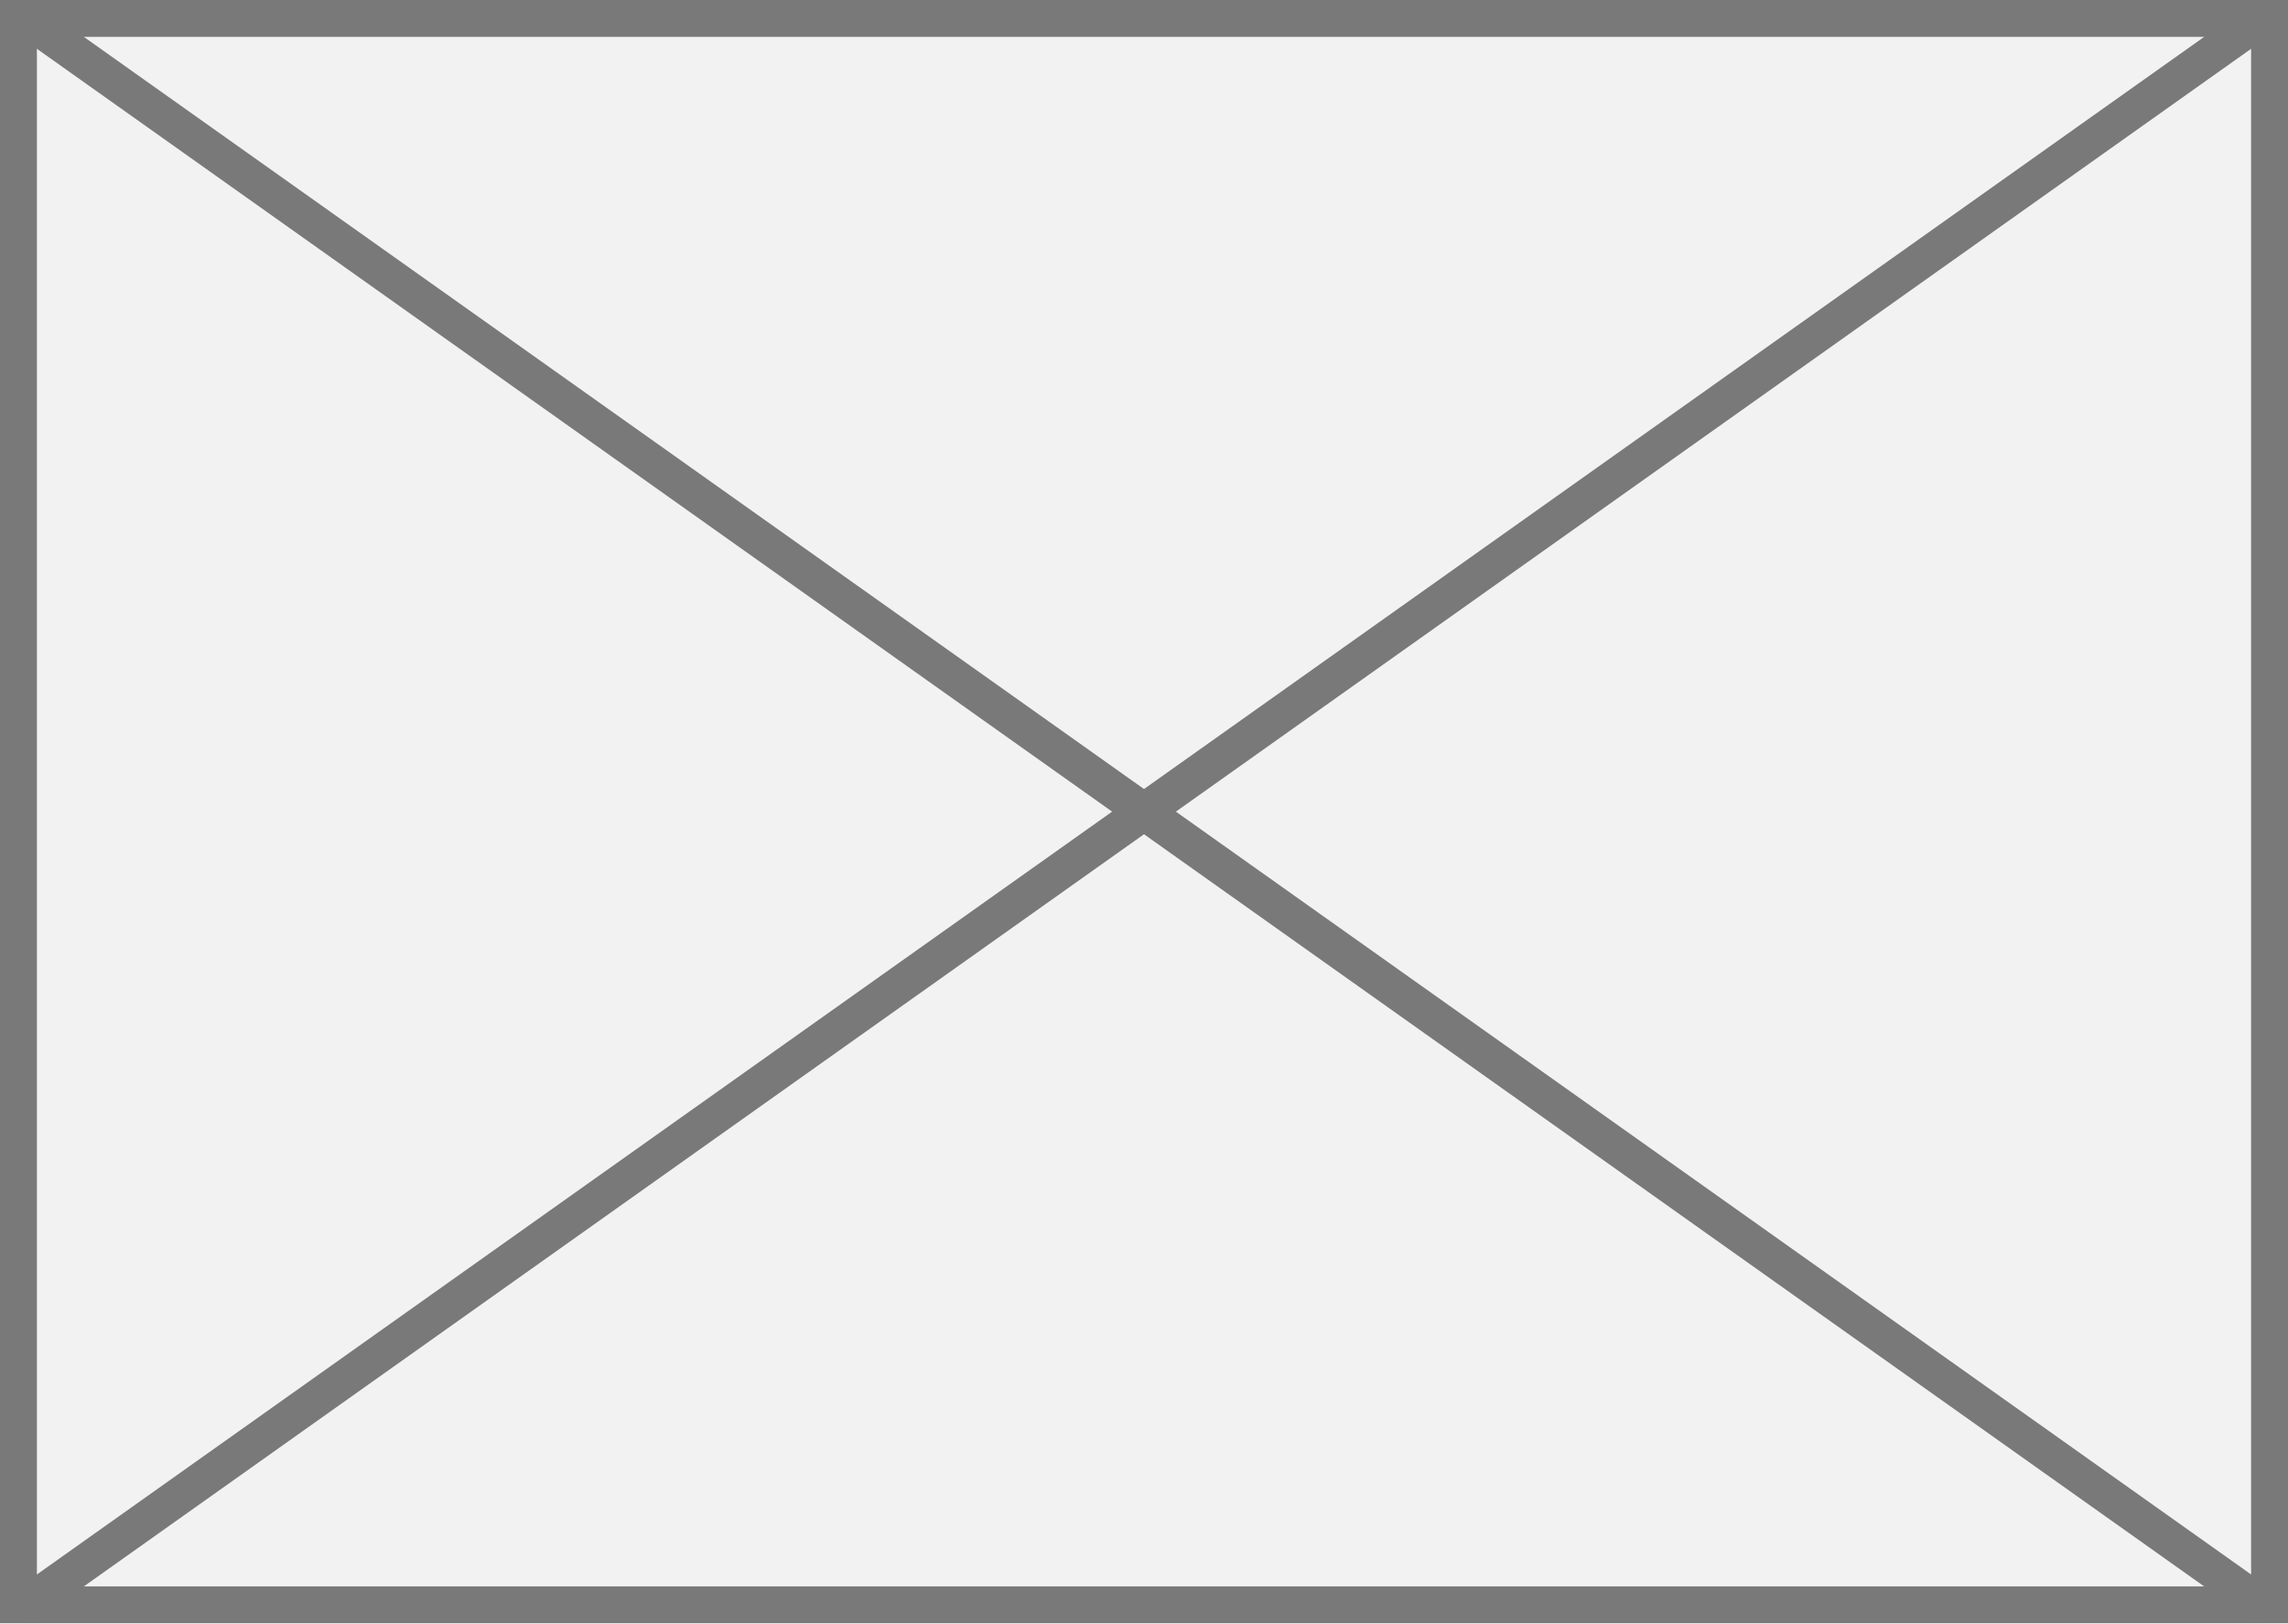
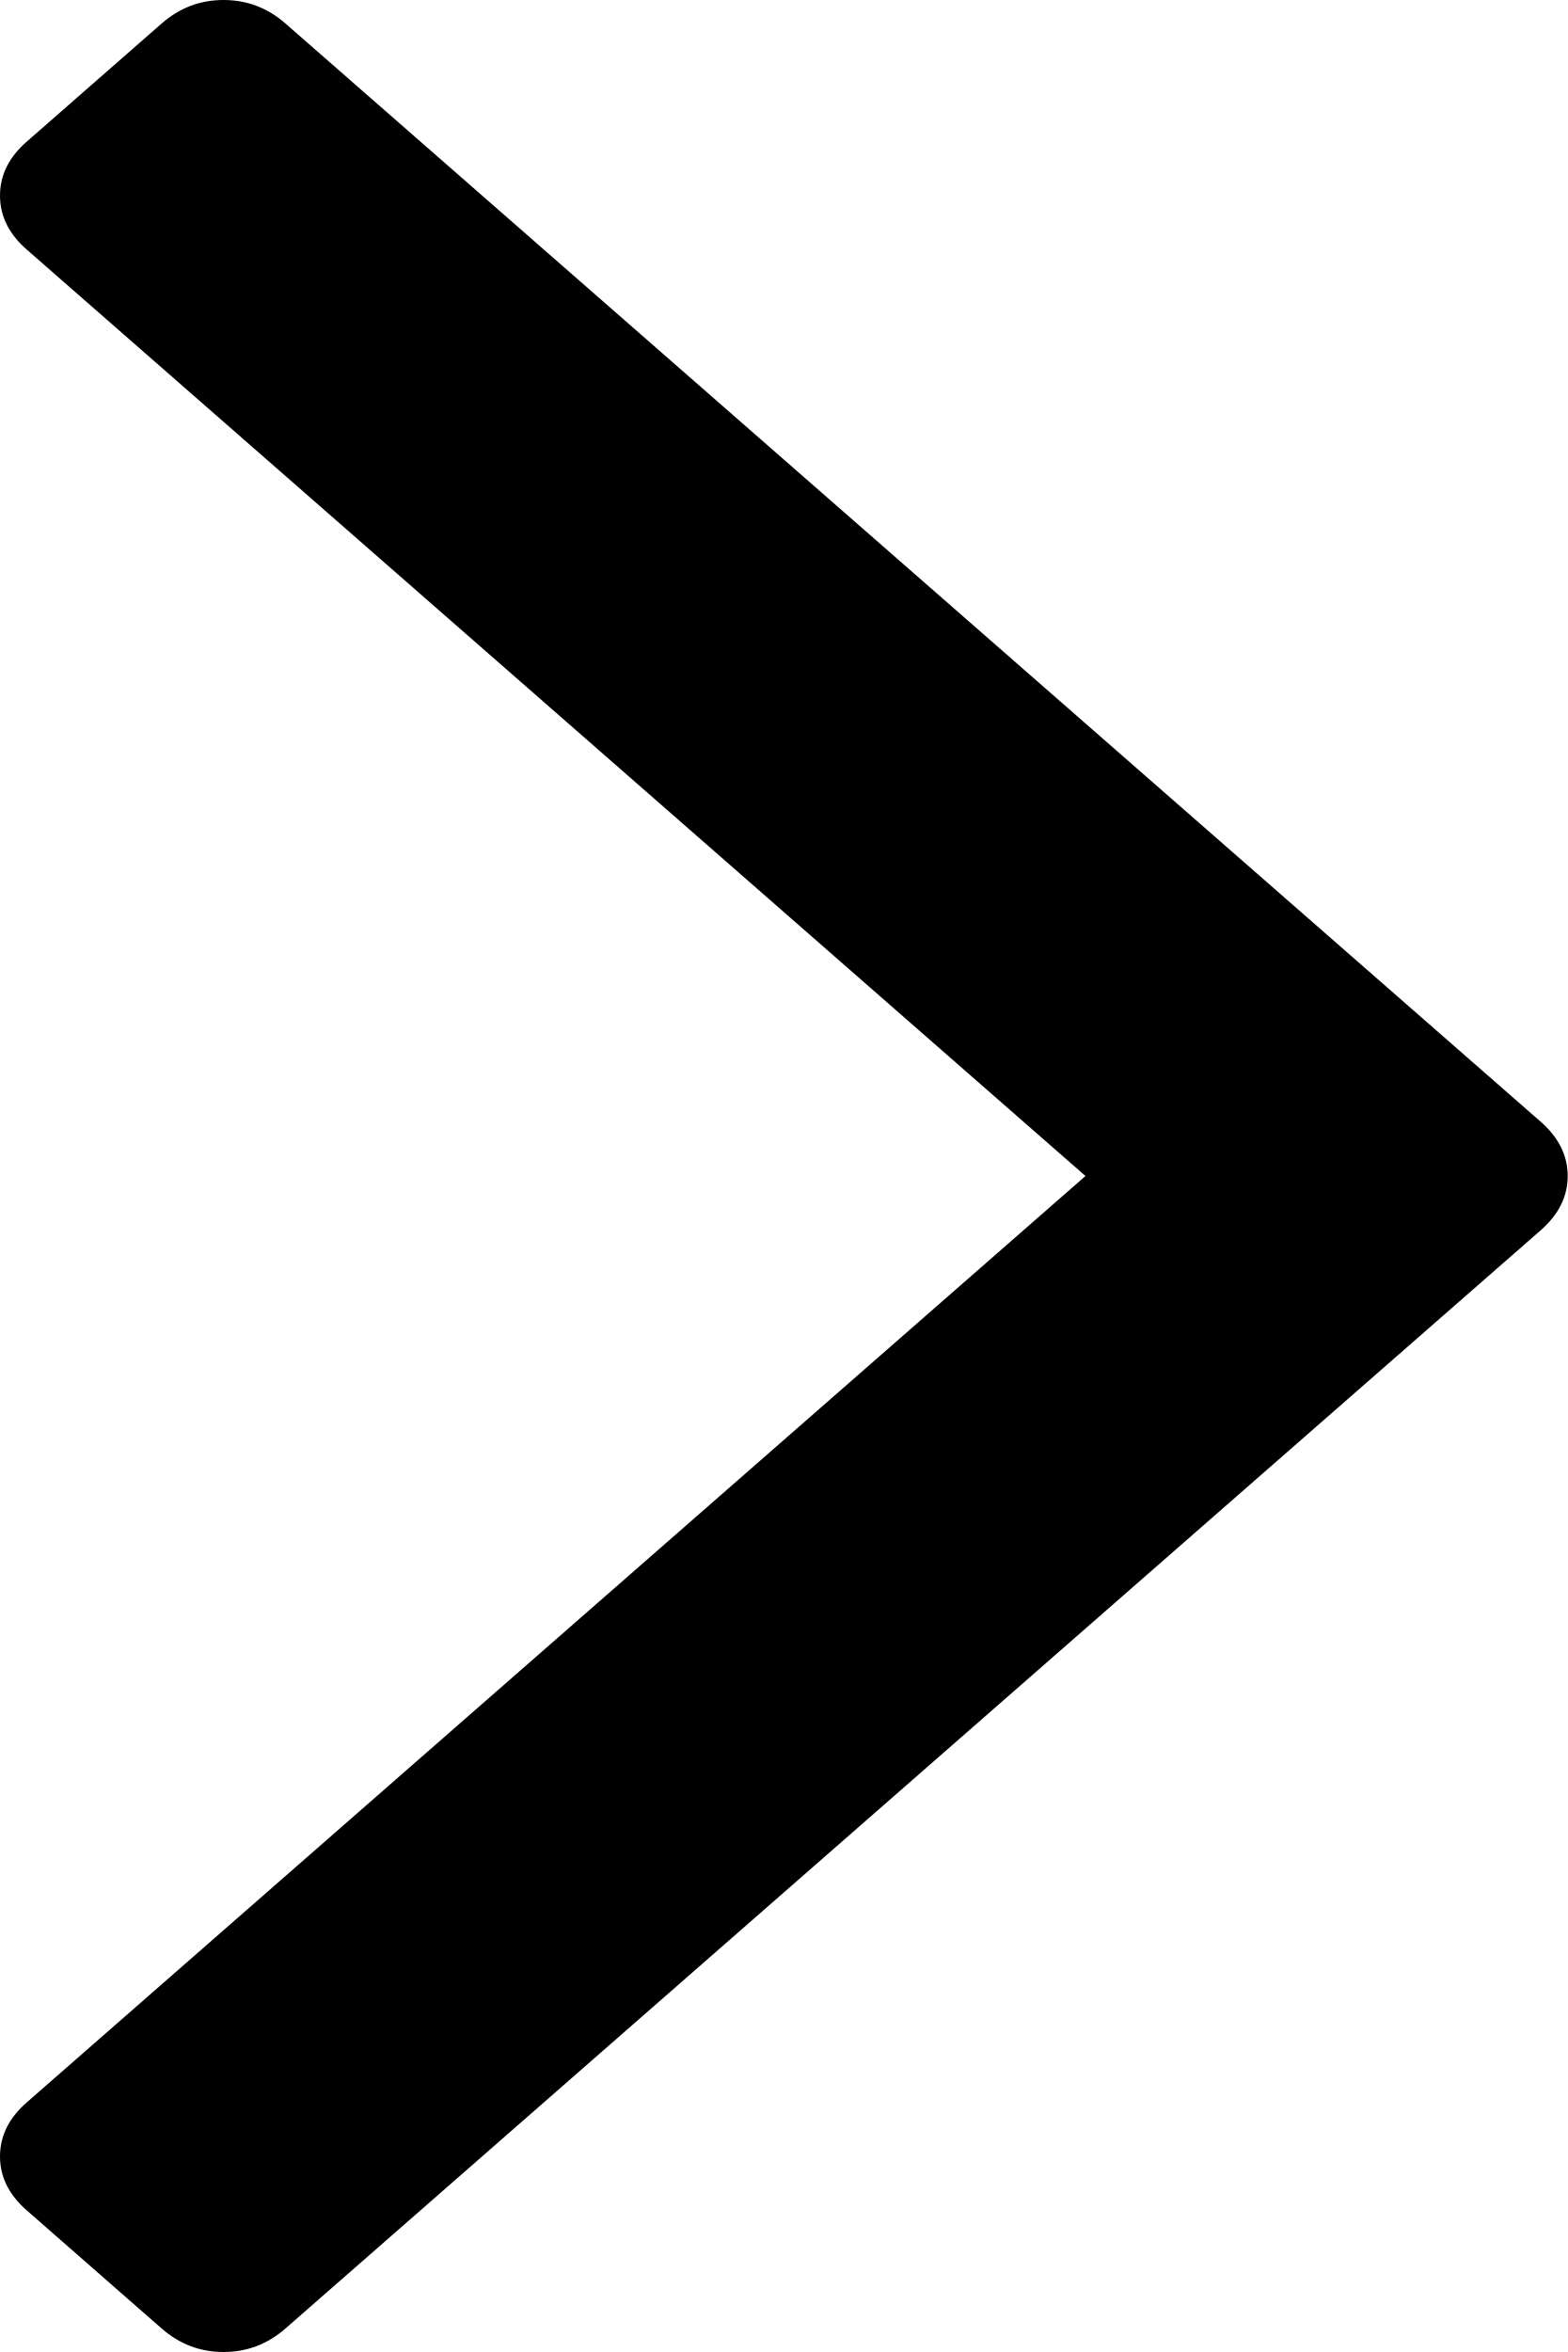
- <svg xmlns="http://www.w3.org/2000/svg" version="1.1" width="62px" height="44px">
-   <g transform="matrix(1 0 0 1 -459 -248 )">
-     <path d="M 459.5 248.5  L 520.5 248.5  L 520.5 291.5  L 459.5 291.5  L 459.5 248.5  Z " fill-rule="nonzero" fill="#f2f2f2" stroke="none" />
-     <path d="M 459.5 248.5  L 520.5 248.5  L 520.5 291.5  L 459.5 291.5  L 459.5 248.5  Z " stroke-width="1" stroke="#797979" fill="none" />
-     <path d="M 459.575 248.408  L 520.425 291.592  M 520.425 248.408  L 459.575 291.592  " stroke-width="1" stroke="#797979" fill="none" />
+ <svg xmlns="http://www.w3.org/2000/svg" version="1.1" width="10px" height="15px">
+   <g transform="matrix(1 0 0 1 -218 -345 )">
+     <path d="M 9.828 7.154  C 9.943 7.255  10 7.37  10 7.5  C 10 7.63  9.943 7.745  9.828 7.846  L 1.821 14.85  C 1.707 14.95  1.575 15  1.426 15  C 1.277 15  1.145 14.95  1.031 14.85  L 0.172 14.098  C 0.057 13.998  0 13.883  0 13.753  C 0 13.622  0.057 13.507  0.172 13.407  L 6.924 7.5  L 0.172 1.593  C 0.057 1.493  0 1.378  0 1.247  C 0 1.117  0.057 1.002  0.172 0.902  L 1.031 0.15  C 1.145 0.05  1.277 0  1.426 0  C 1.575 0  1.707 0.05  1.821 0.15  L 9.828 7.154  Z " fill-rule="nonzero" fill="#000000" stroke="none" transform="matrix(1 0 0 1 218 345 )" />
  </g>
</svg>
